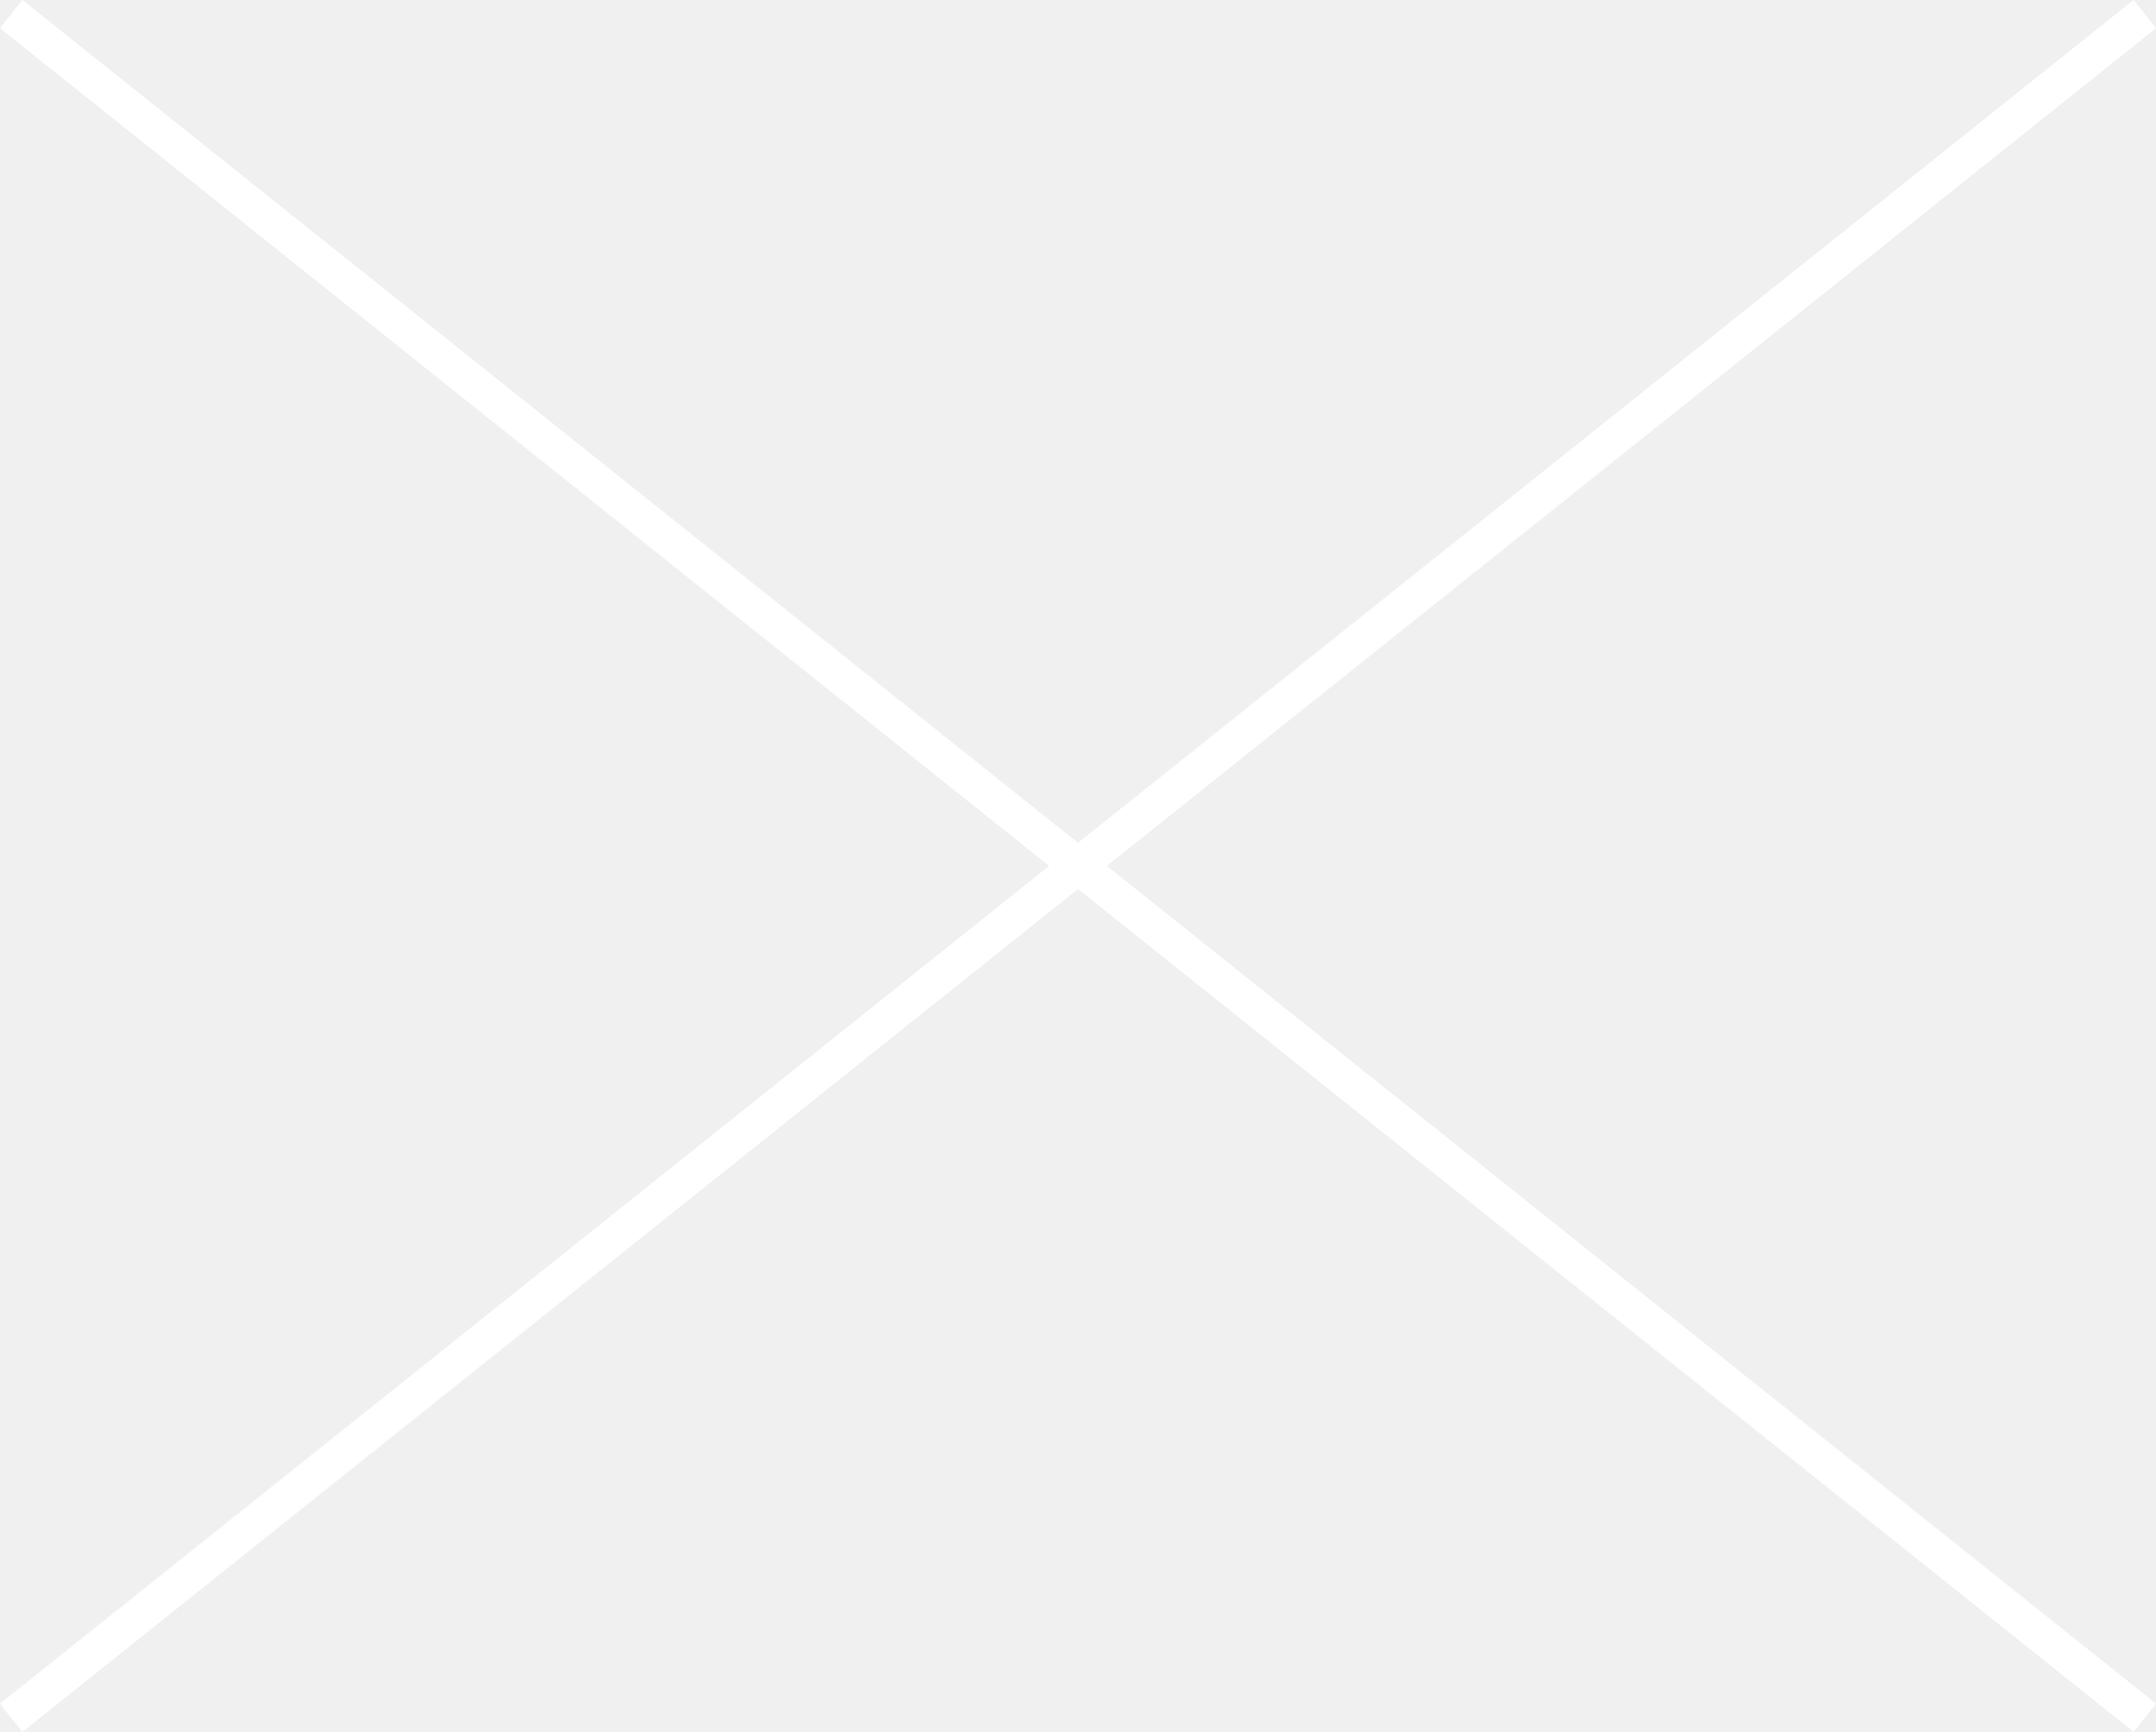
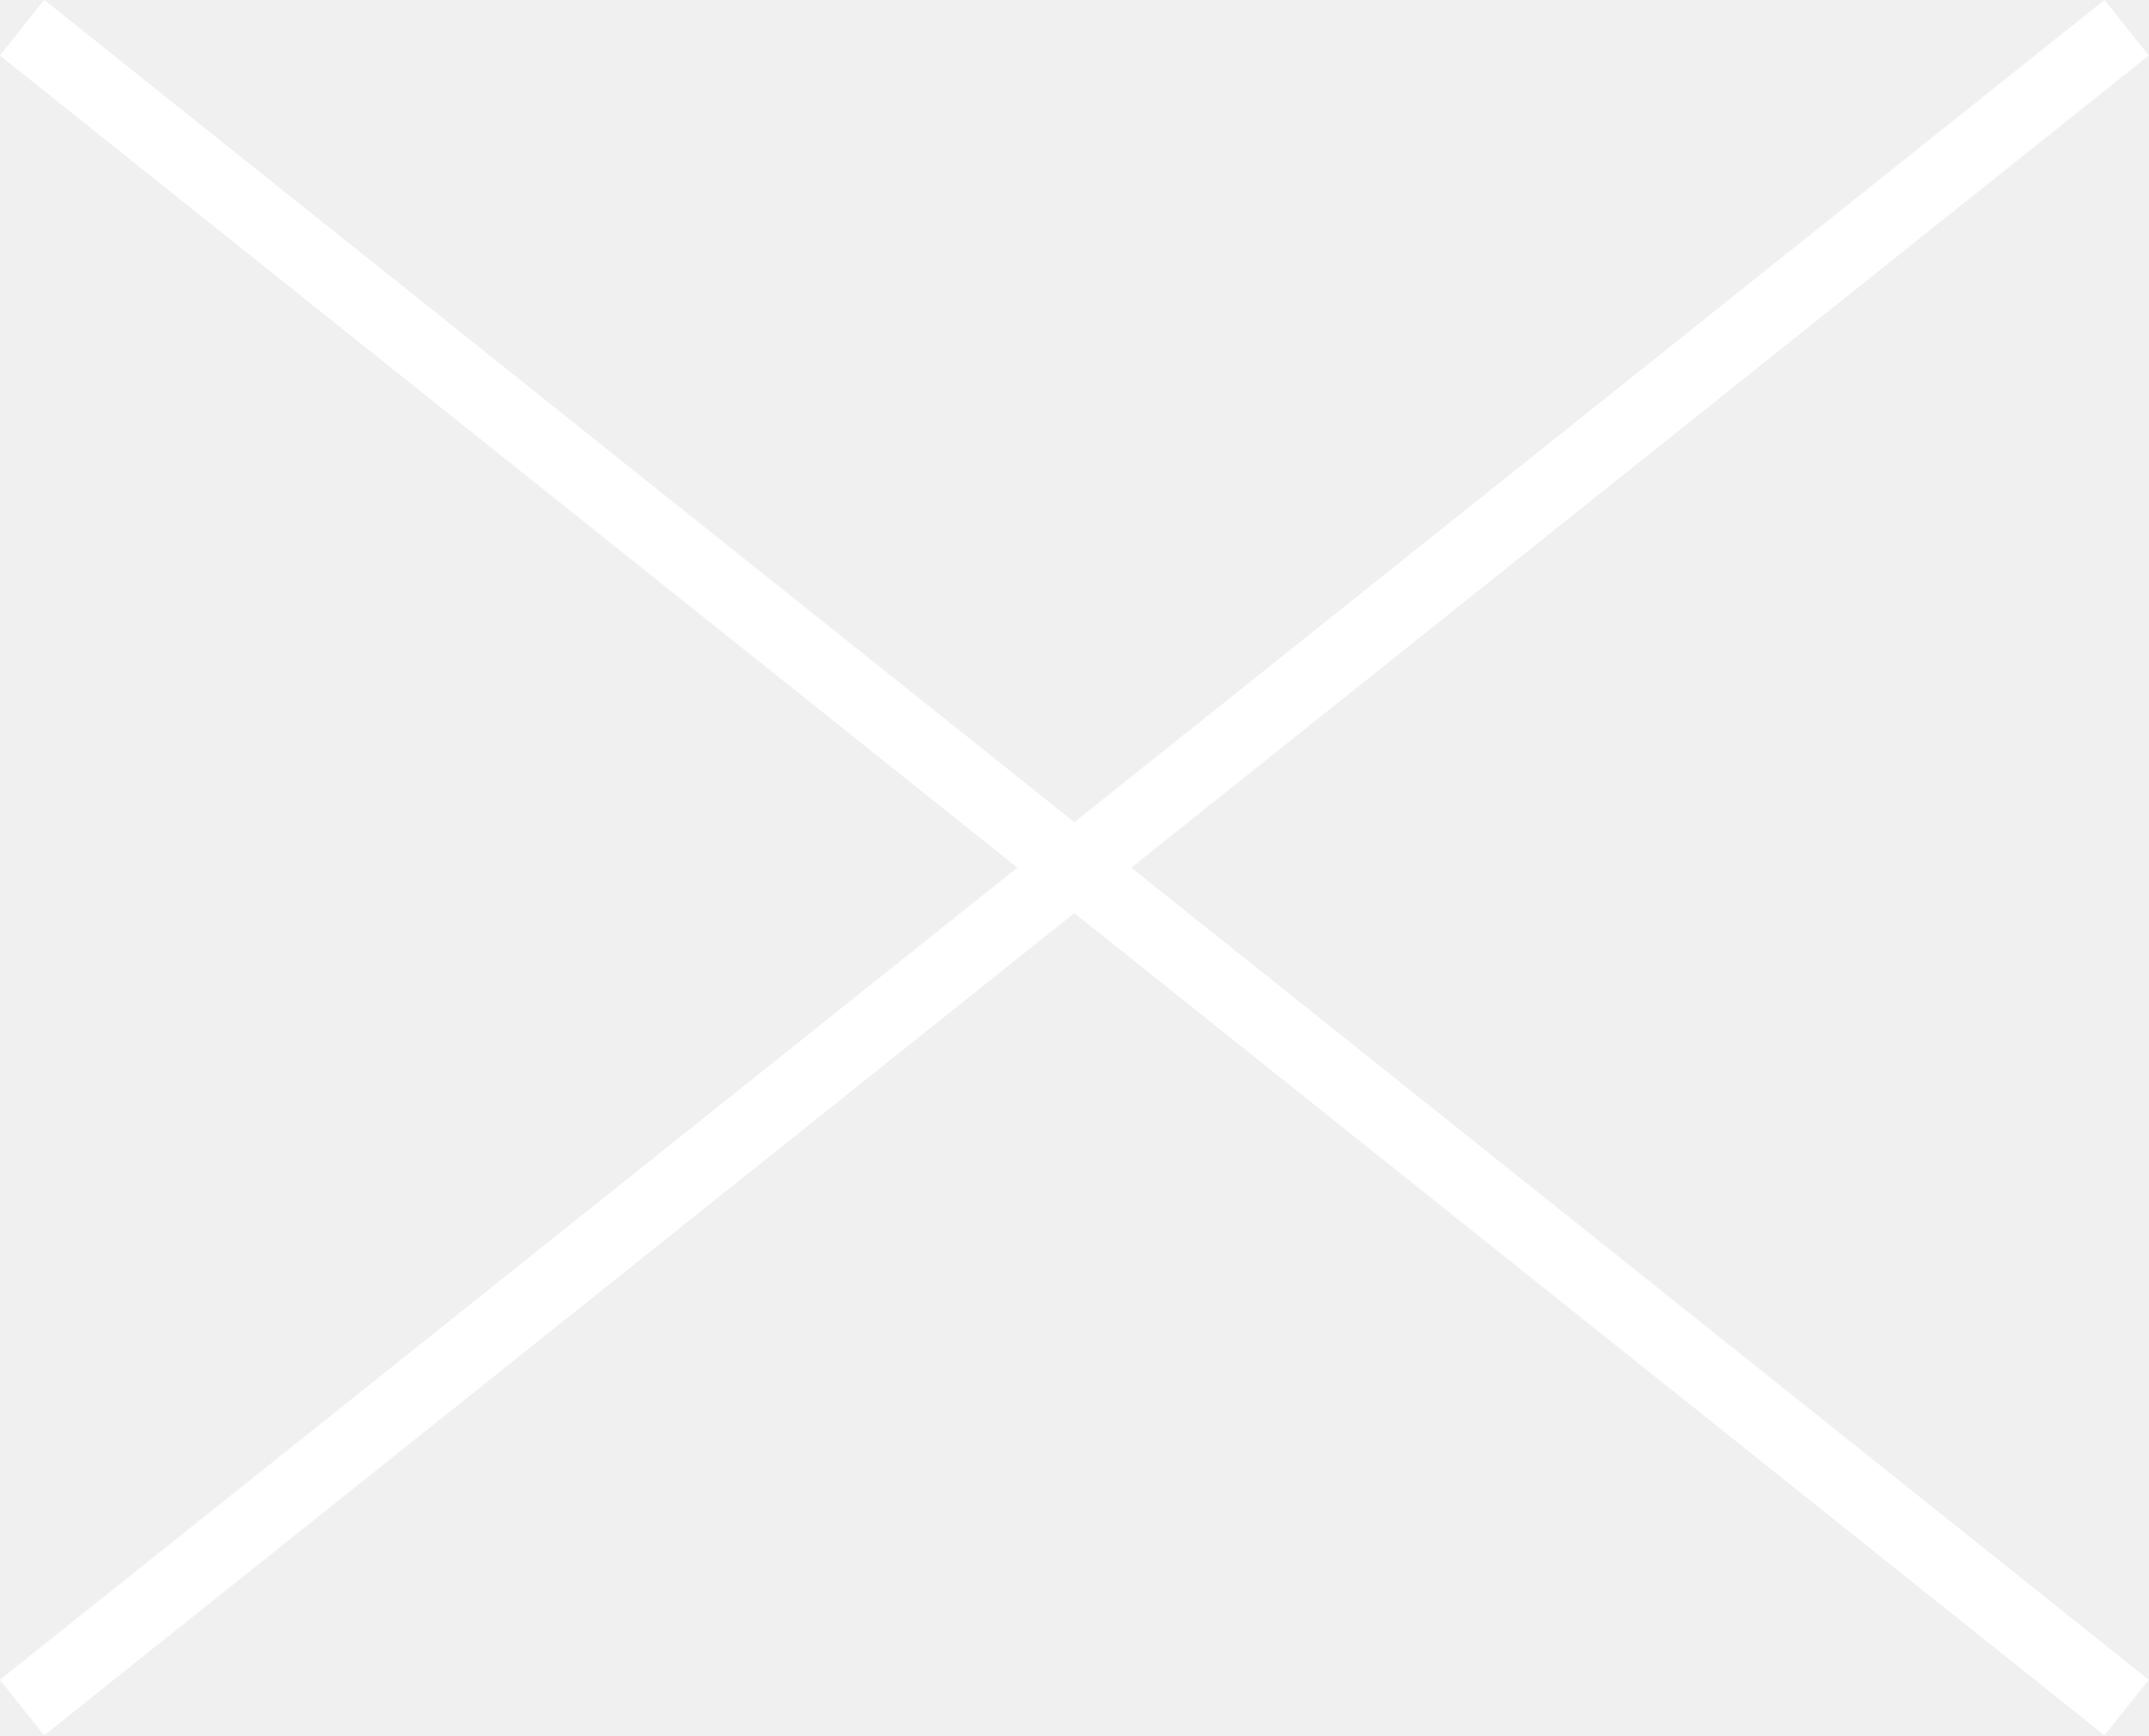
- <svg xmlns="http://www.w3.org/2000/svg" id="_圖層_2" data-name="圖層 2" viewBox="0 0 59.84 48.06">
+ <svg xmlns="http://www.w3.org/2000/svg" id="_圖層_2" data-name="圖層 2" viewBox="0 0 60.47 48.84">
  <defs>
    <style>
      .cls-1 {
        fill: none;
        stroke: #fff;
        stroke-miterlimit: 10;
+         stroke-width: 2px;
      }
    </style>
  </defs>
  <g id="_圖層_1-2" data-name="圖層 1">
    <g>
-       <line class="cls-1" x1=".31" y1="47.67" x2="59.53" y2=".39" />
-       <line class="cls-1" x1=".31" y1=".39" x2="59.53" y2="47.67" />
+       <line class="cls-1" x1=".62" y1="48.06" x2="59.84" y2=".78" />
+       <line class="cls-1" x1=".62" y1=".78" x2="59.84" y2="48.06" />
    </g>
  </g>
</svg>
